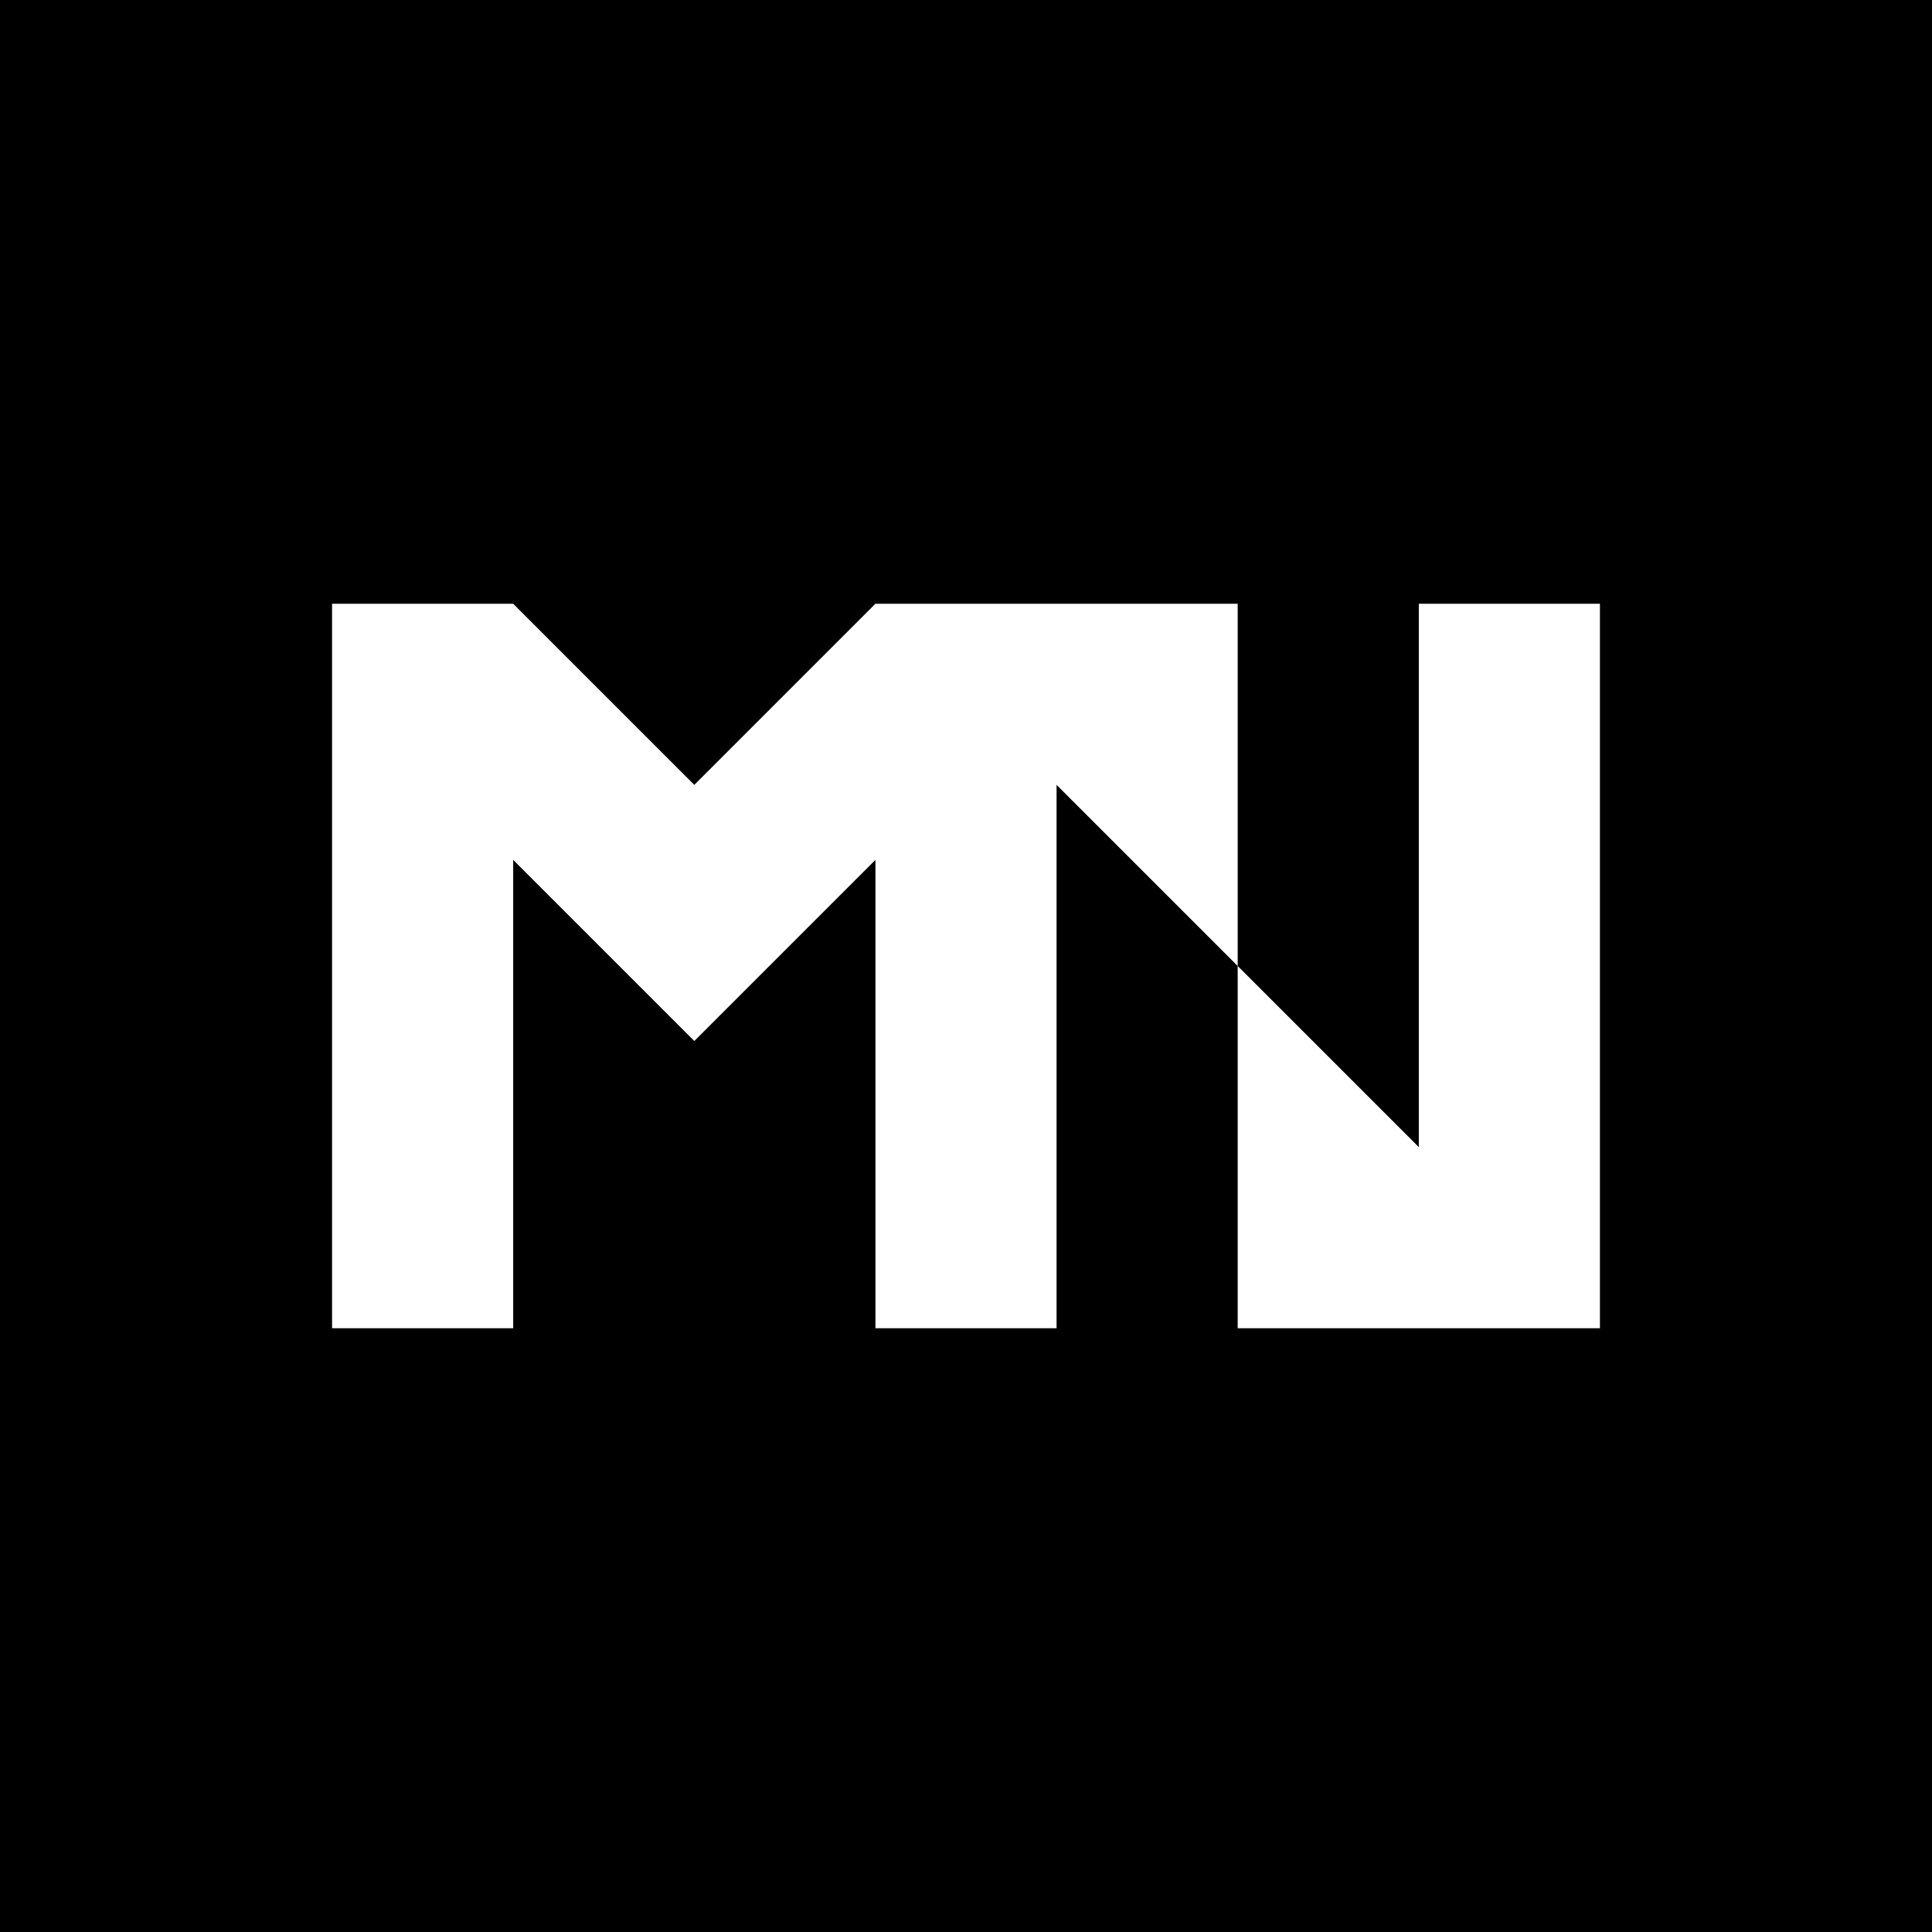
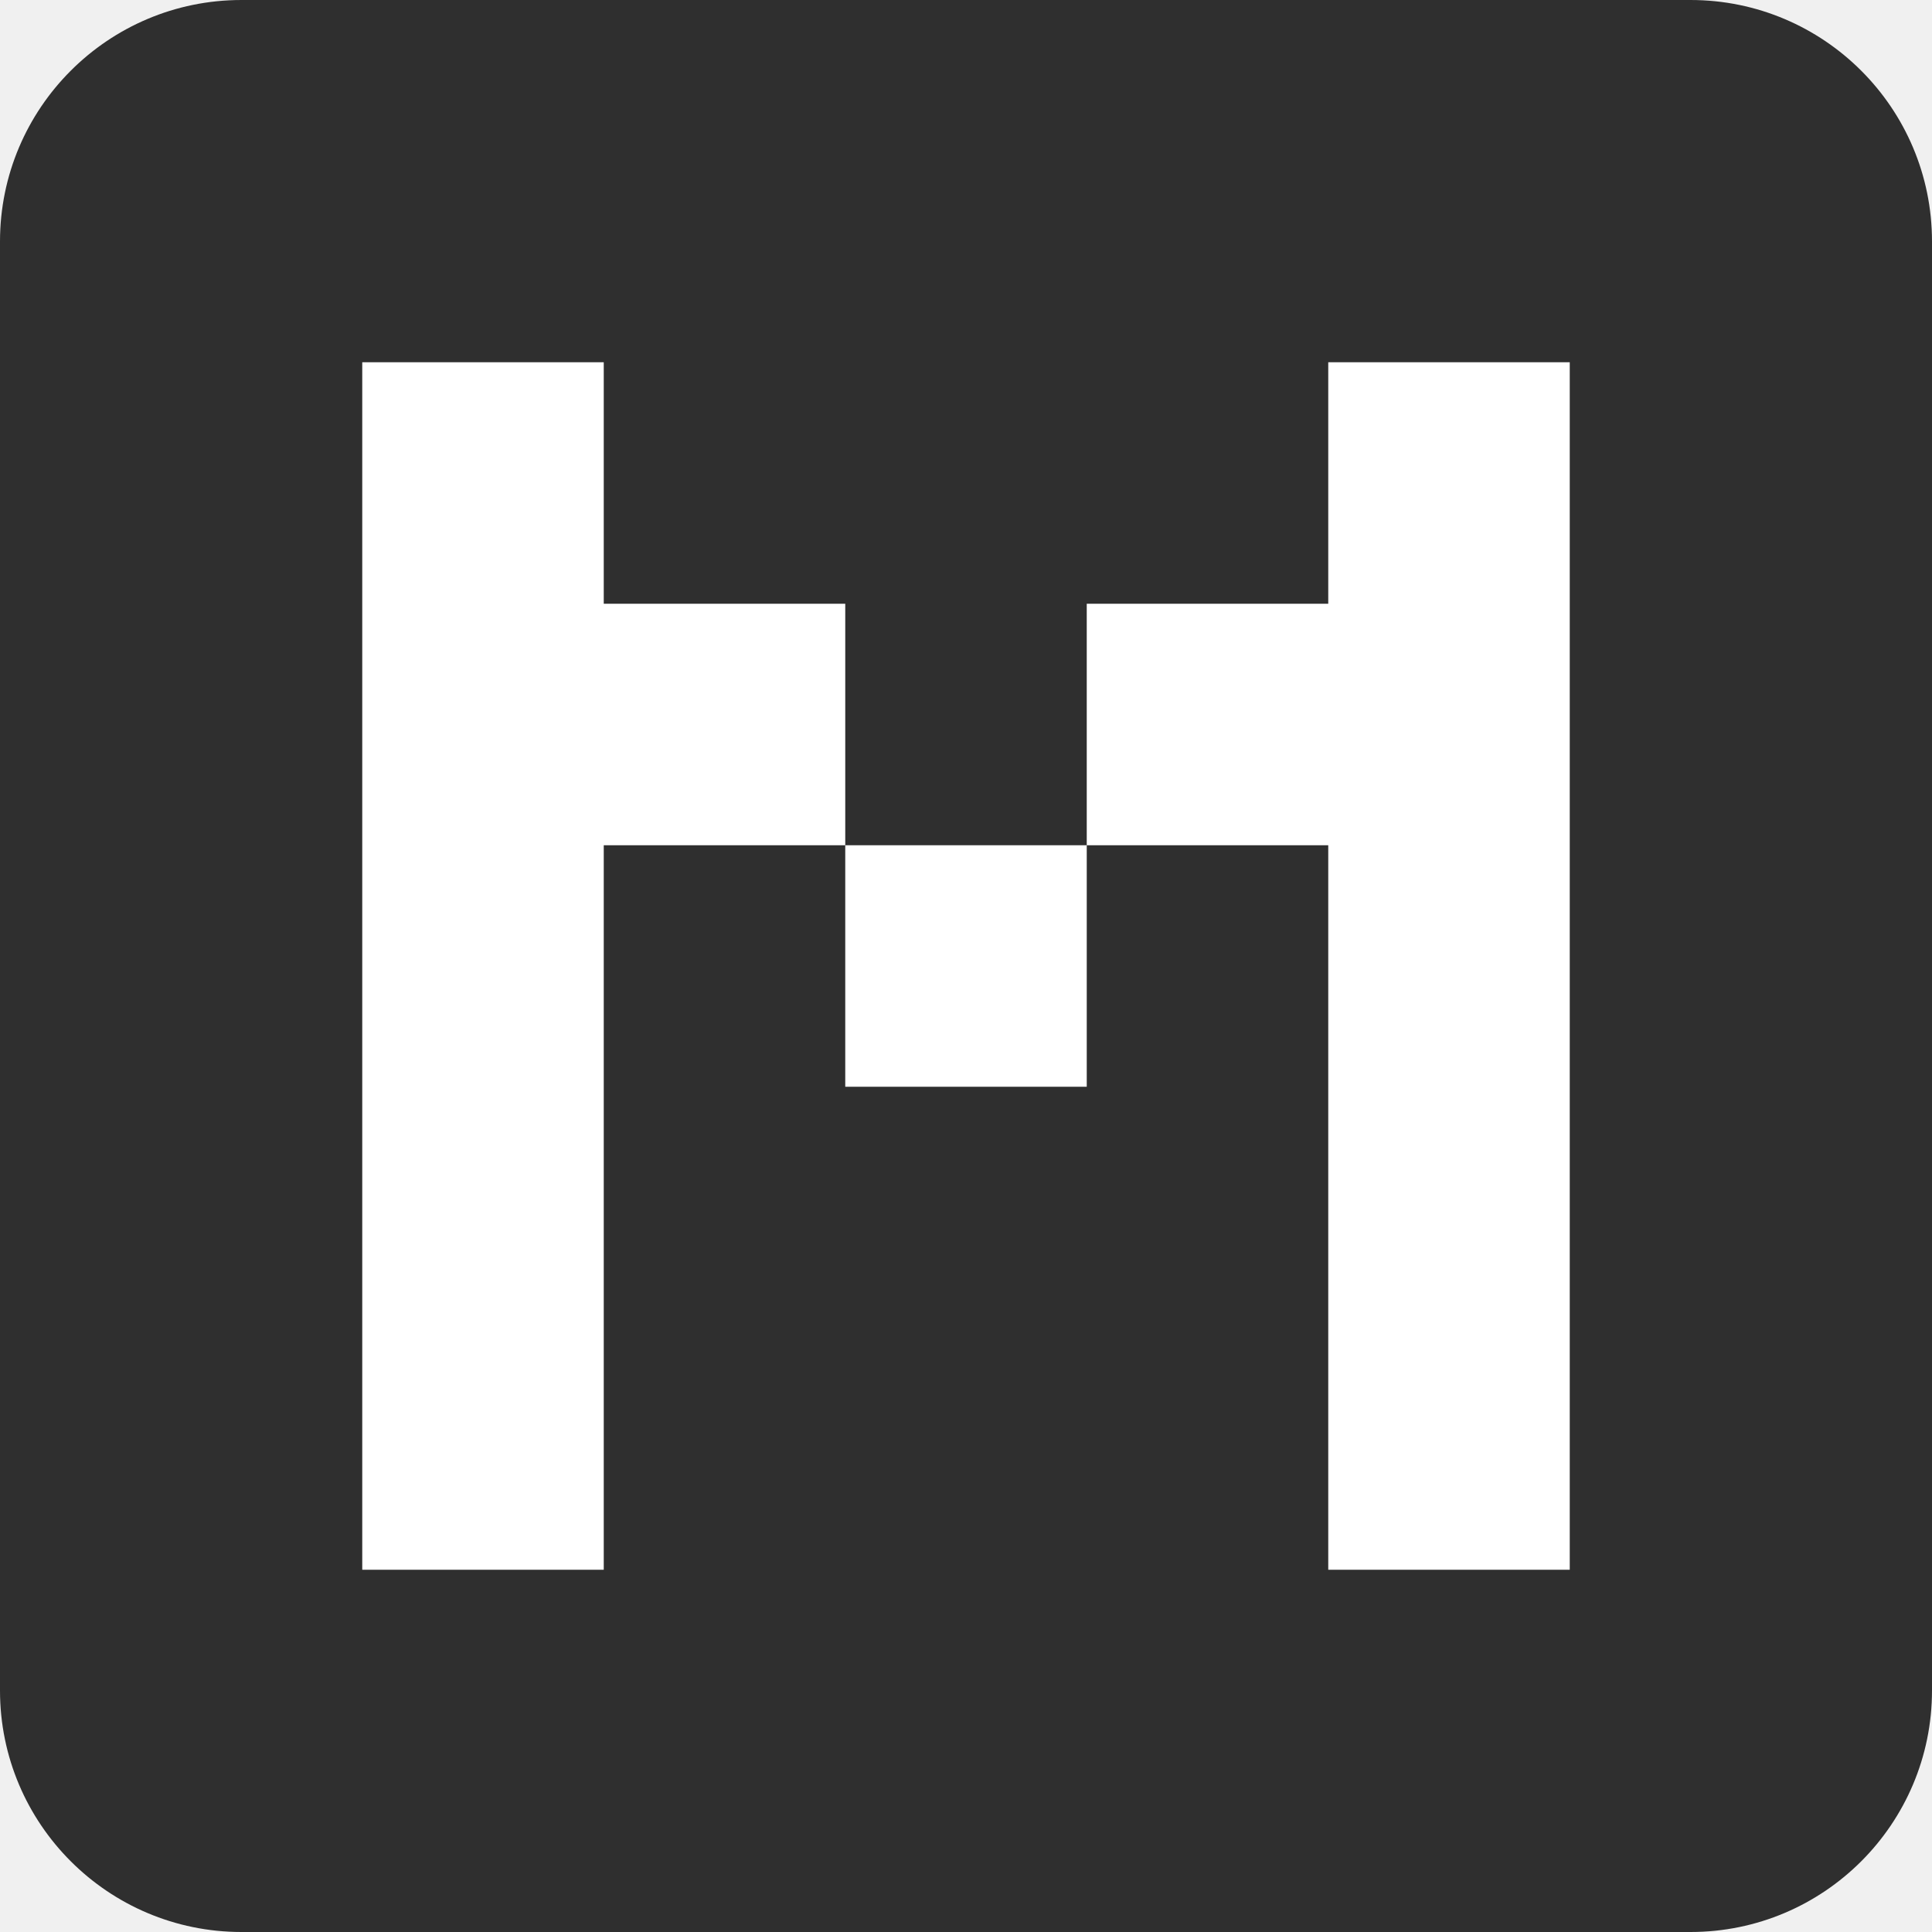
- <svg xmlns="http://www.w3.org/2000/svg" version="1.1" viewBox="0 0 512 512" xml:space="preserve">
-   <rect width="512" height="512" stroke-width="10" />
-   <path d="m88 160v192h48v-124.12l48 48 48-48v124.12h48v-144l48 48v-96h-96l-48 48-48-48zm240 96v96h96v-192h-48v144z" fill="#fff" stroke-width="0" />
+ <svg xmlns="http://www.w3.org/2000/svg" width="32" height="32" version="1.1" viewBox="0 0 32 32">
+   <rect width="32" height="32" rx="4" />
+   <path d="m6 6v20h4v-12h4v-4h-4v-4zm8 8v4h4v-4zm4 0h4v12h4v-20h-4v4h-4z" />
+   <style>
+     rect { fill: #2f2f2f }
+     path { fill: #fff }
+     @media (prefers-color-scheme: dark) {
+       rect { fill: #fff }
+       path { fill: #2f2f2f }
+     }
+   </style>
</svg>
